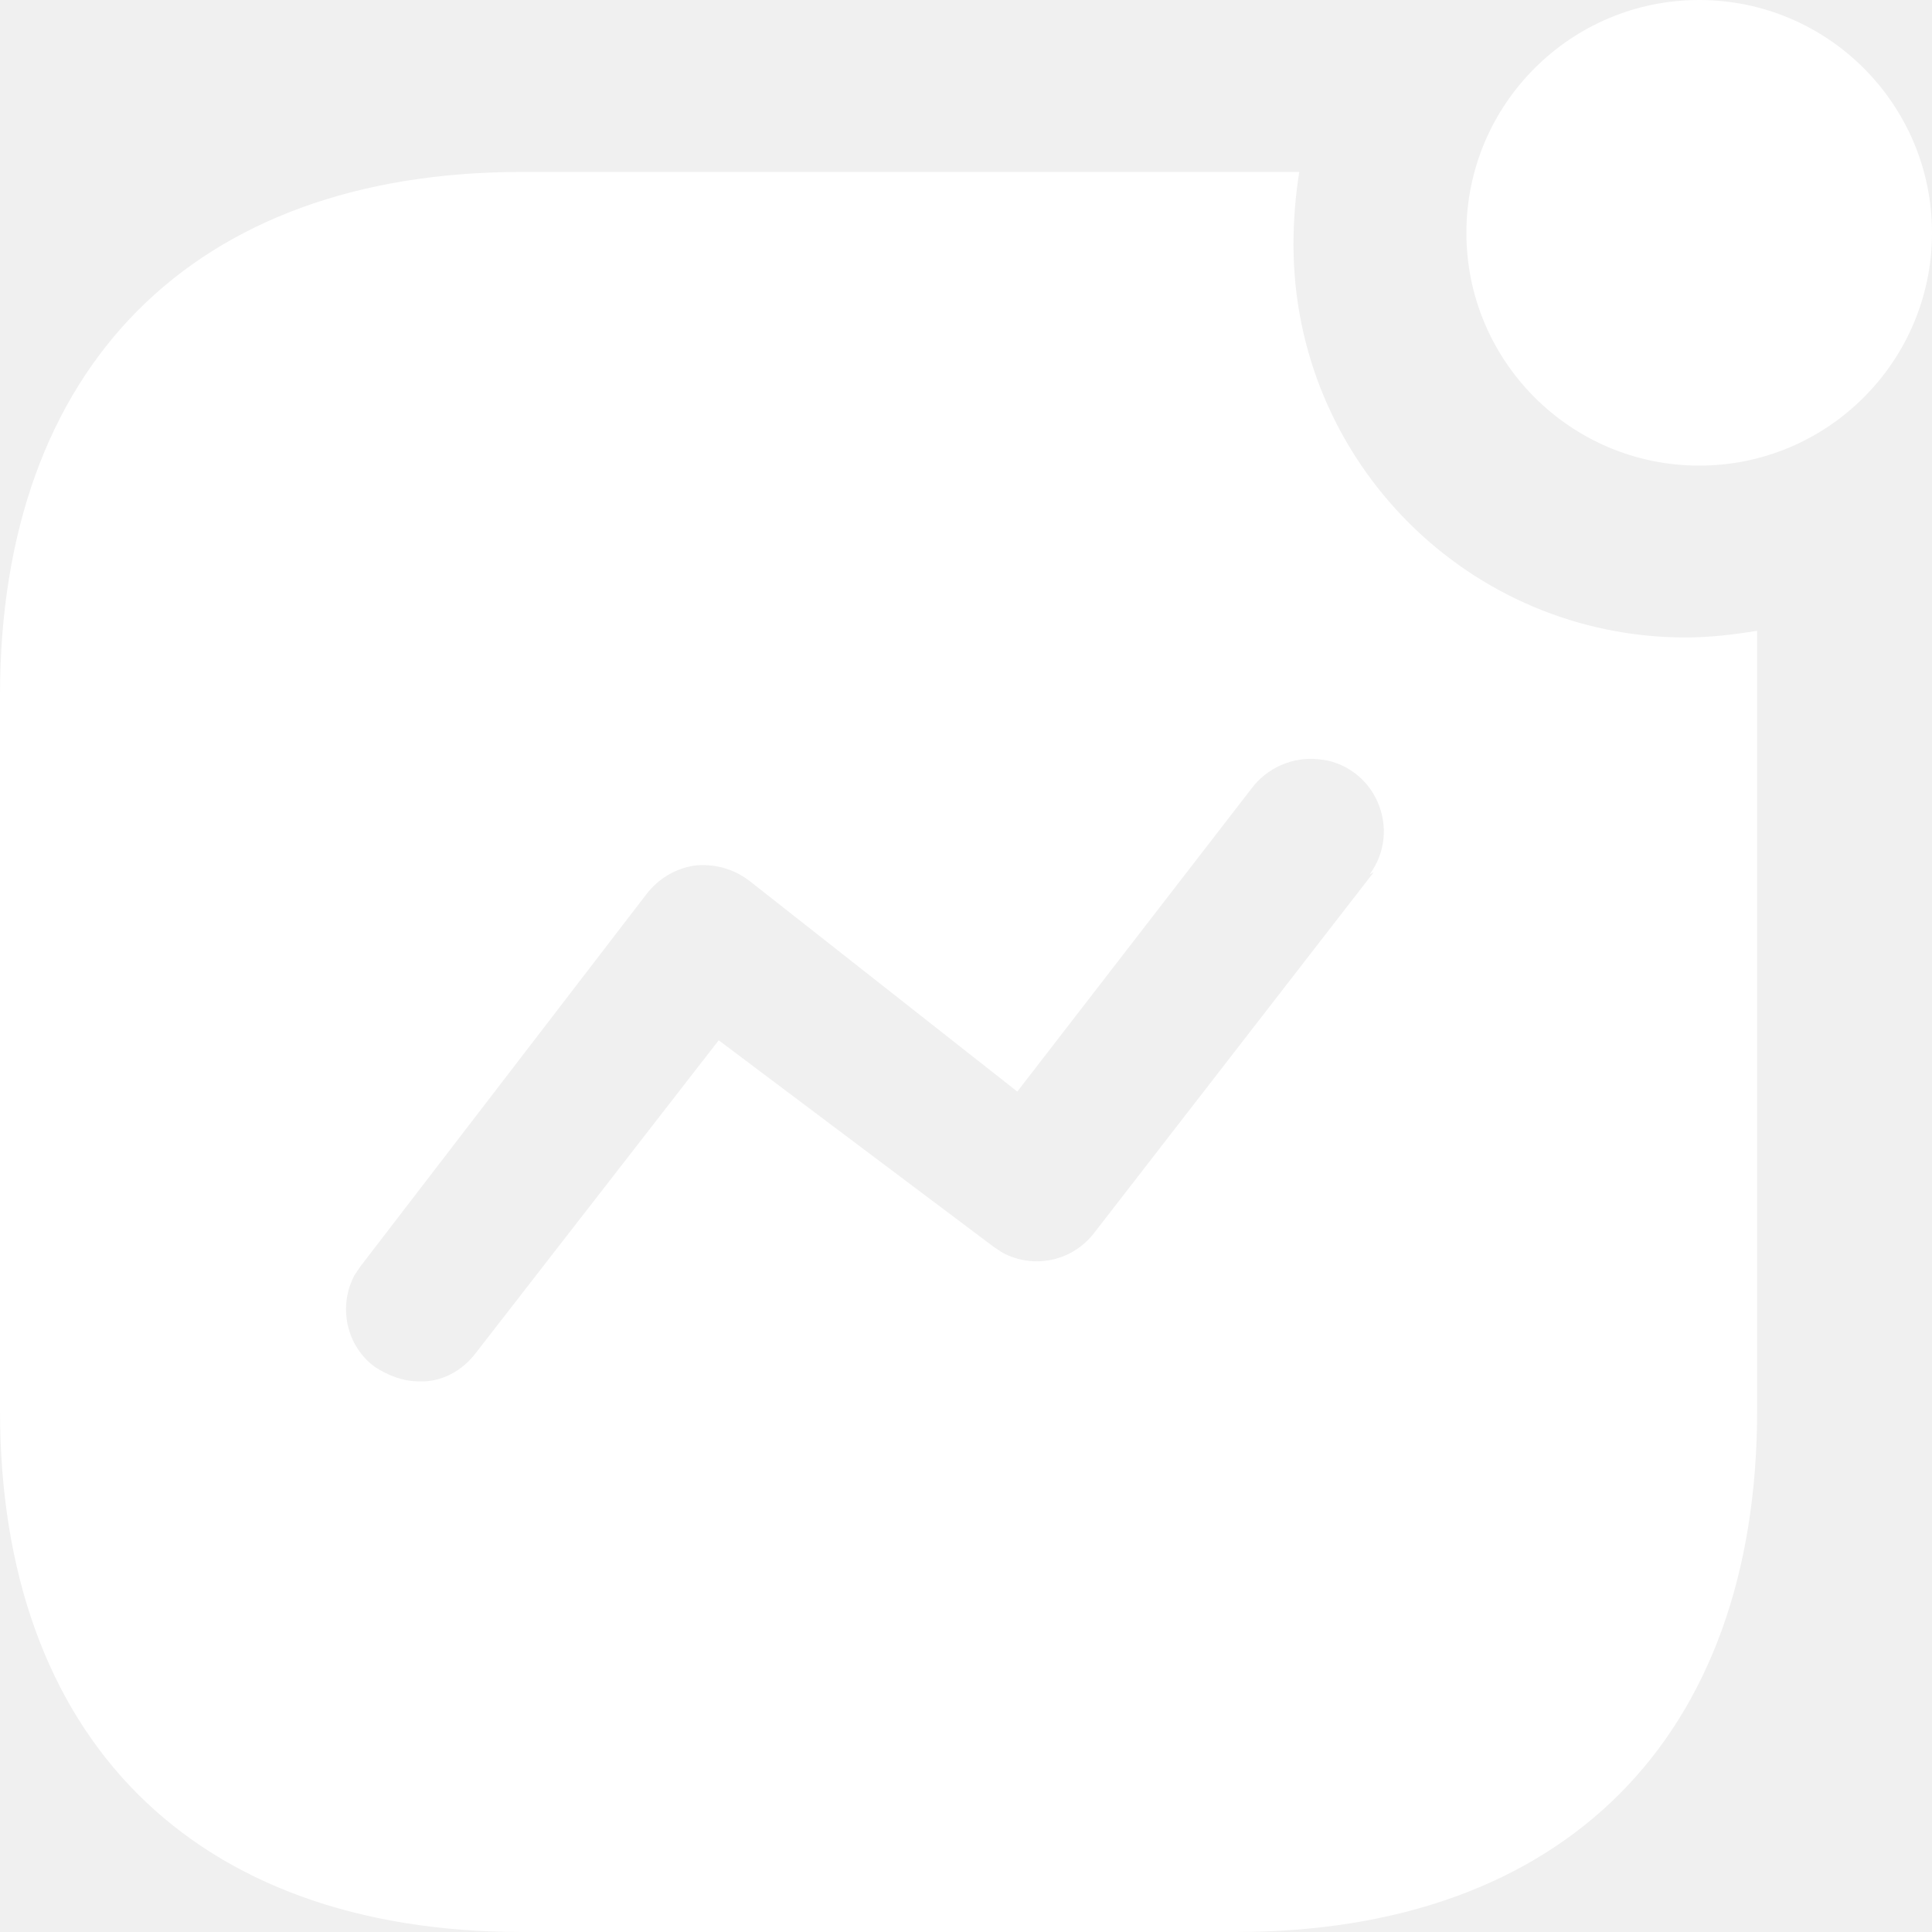
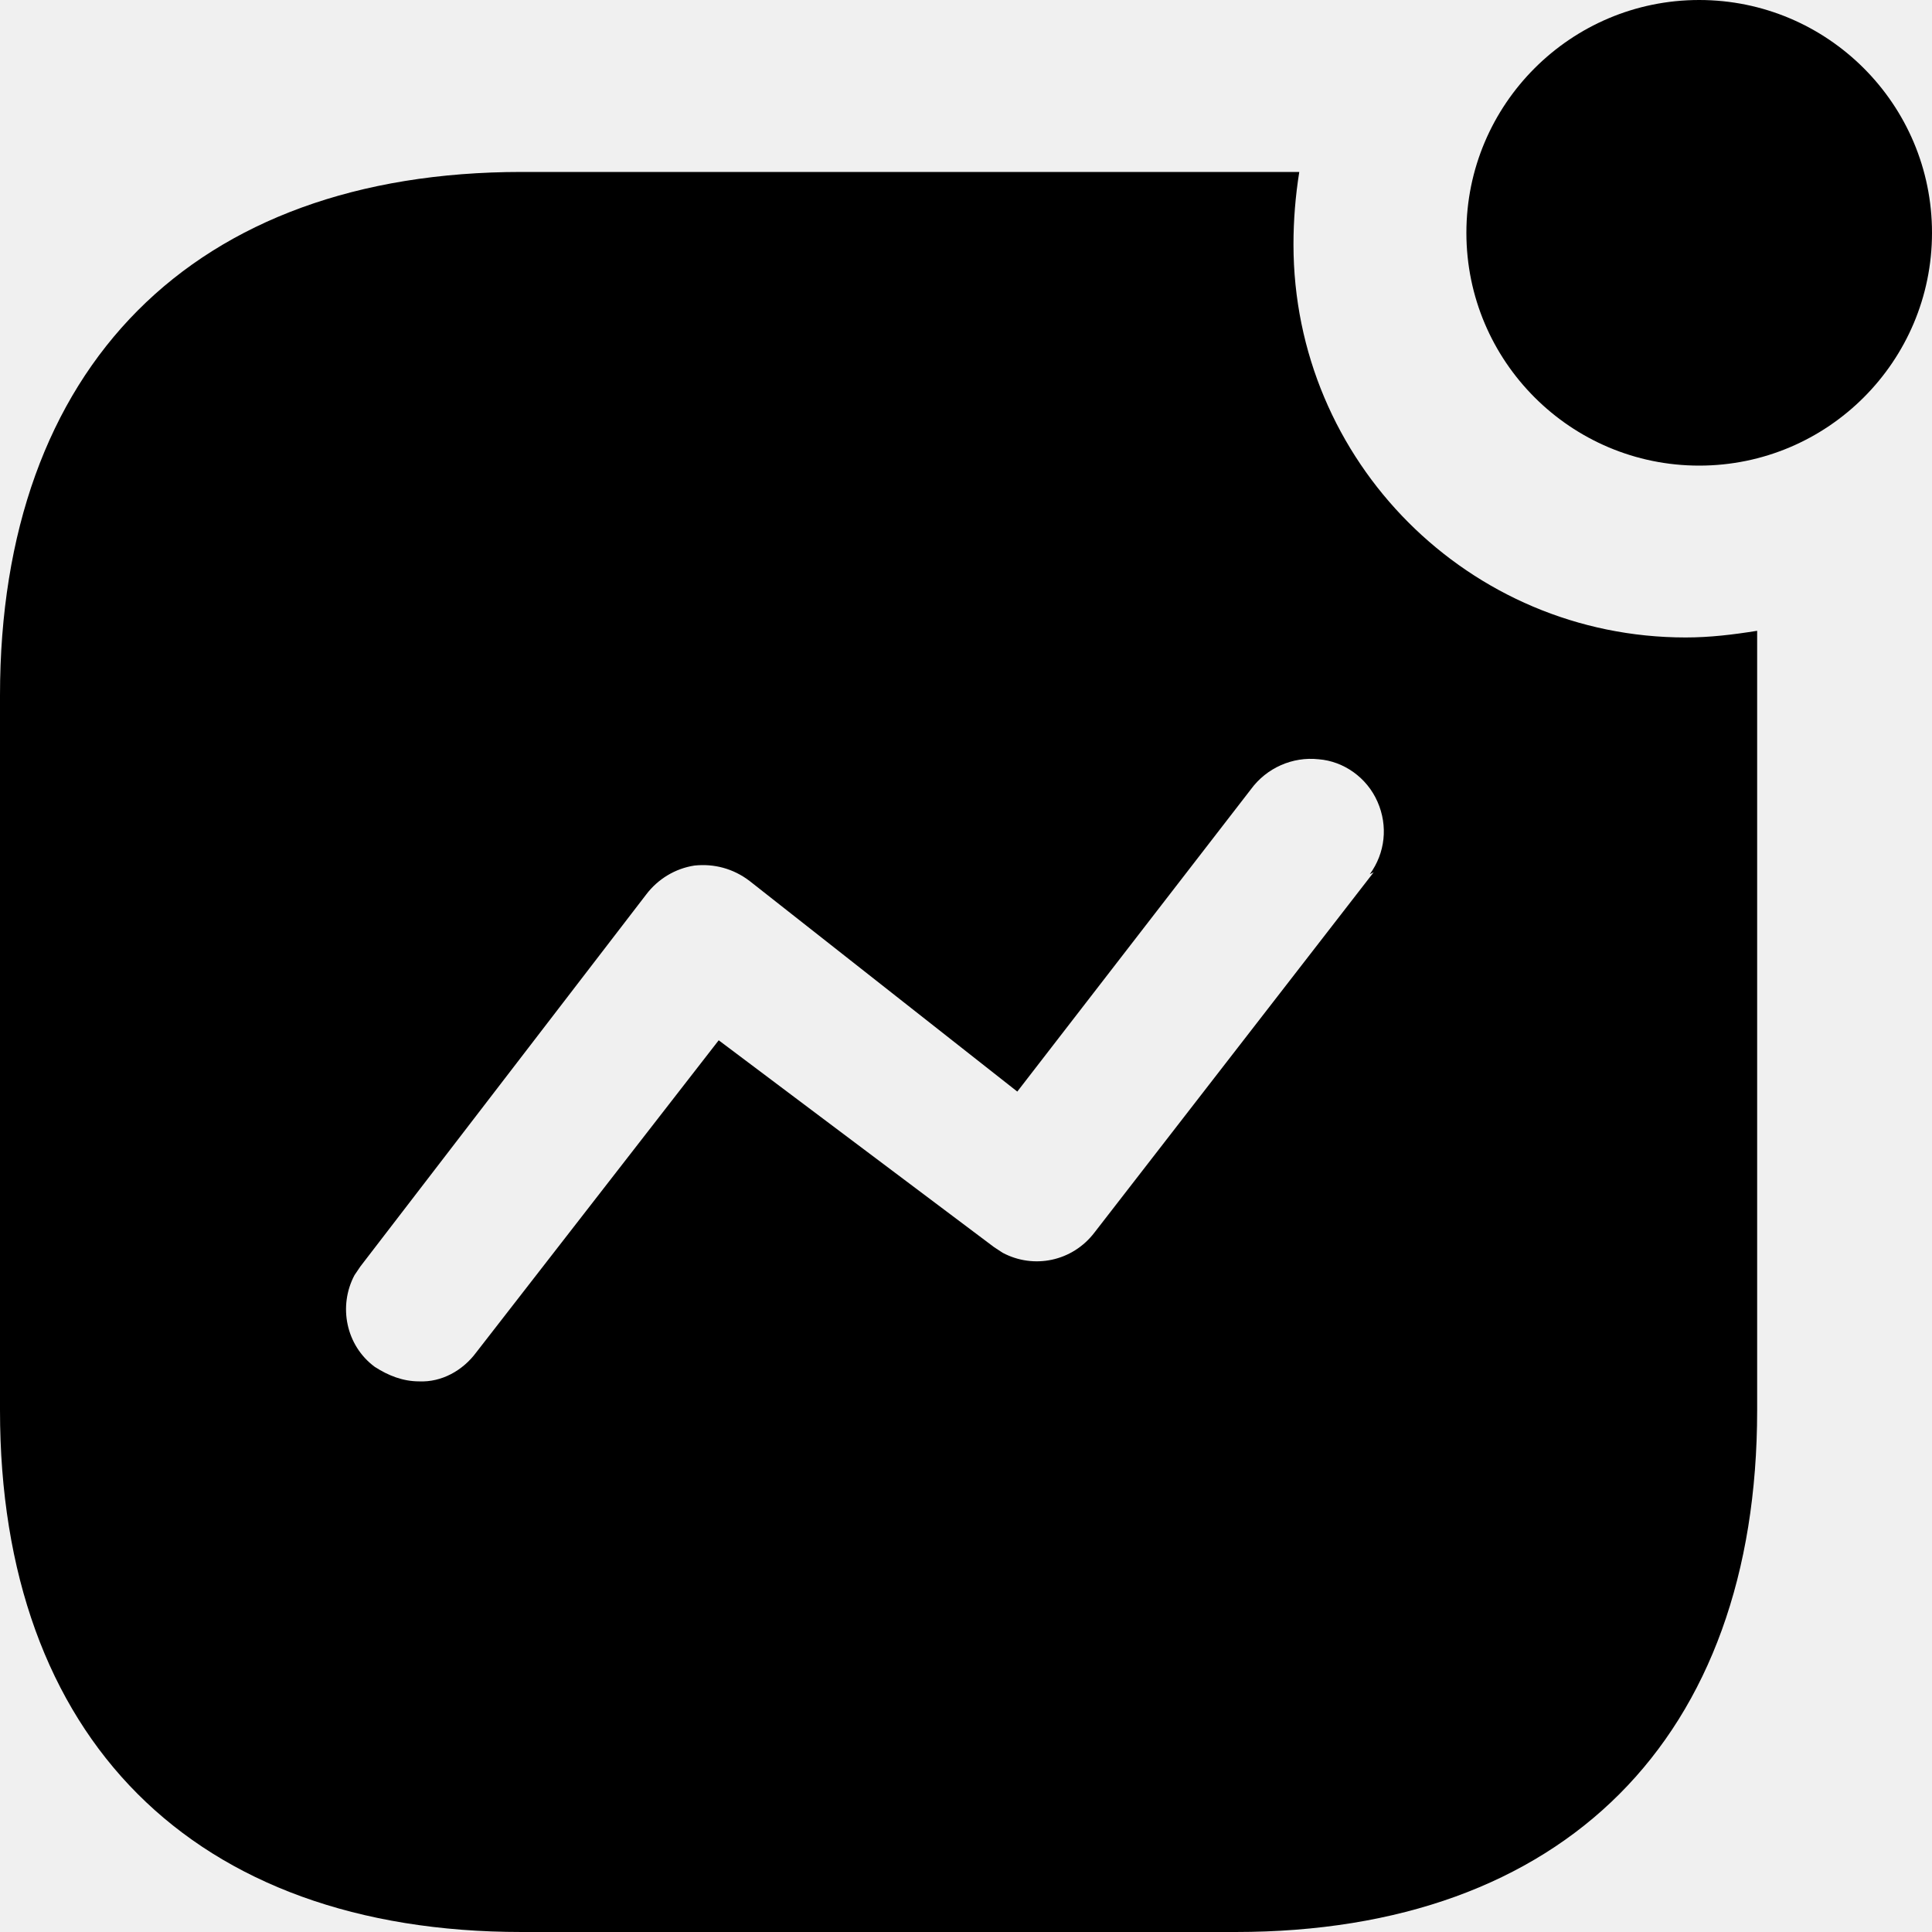
- <svg xmlns="http://www.w3.org/2000/svg" width="20" height="20" viewBox="0 0 20 20" fill="none">
-   <path fill-rule="evenodd" clip-rule="evenodd" d="M15.18 2.41C15.18 1.08 16.26 0 17.59 0C18.92 0 20 1.08 20 2.41C20 3.74 18.92 4.82 17.59 4.82C16.26 4.82 15.18 3.74 15.18 2.41ZM11.33 12.759L14.22 9.03L14.18 9.05C14.34 8.83 14.37 8.55 14.26 8.3C14.151 8.05 13.91 7.88 13.651 7.86C13.38 7.83 13.111 7.95 12.95 8.17L10.531 11.3L7.76 9.12C7.59 8.99 7.39 8.939 7.19 8.96C6.991 8.99 6.811 9.099 6.69 9.259L3.731 13.11L3.67 13.2C3.5 13.519 3.58 13.929 3.88 14.15C4.02 14.24 4.17 14.3 4.34 14.3C4.571 14.31 4.79 14.189 4.93 14L7.44 10.769L10.29 12.91L10.38 12.969C10.7 13.139 11.1 13.06 11.33 12.759ZM13.45 1.78C13.41 2.03 13.39 2.28 13.39 2.53C13.39 4.78 15.21 6.599 17.45 6.599C17.7 6.599 17.94 6.57 18.19 6.53V14.599C18.19 17.99 16.19 20 12.79 20H5.401C2 20 0 17.99 0 14.599V7.2C0 3.8 2 1.78 5.401 1.78H13.45Z" fill="white" />
+ <svg xmlns="http://www.w3.org/2000/svg" width="20" height="20" viewBox="0 0 20 20" fill="currentColor">
+   <path fill-rule="evenodd" clip-rule="evenodd" d="M15.18 2.41C15.18 1.08 16.26 0 17.59 0C18.92 0 20 1.08 20 2.41C20 3.74 18.92 4.82 17.59 4.82C16.26 4.82 15.18 3.74 15.18 2.41ZM11.33 12.759L14.22 9.03L14.18 9.05C14.34 8.83 14.37 8.55 14.26 8.3C14.151 8.05 13.91 7.88 13.651 7.86C13.38 7.83 13.111 7.95 12.95 8.17L10.531 11.3L7.76 9.12C7.59 8.99 7.39 8.939 7.19 8.96C6.991 8.99 6.811 9.099 6.69 9.259L3.731 13.11L3.67 13.2C3.5 13.519 3.58 13.929 3.88 14.15C4.02 14.24 4.17 14.3 4.34 14.3C4.571 14.31 4.79 14.189 4.93 14L7.44 10.769L10.29 12.91L10.38 12.969C10.7 13.139 11.1 13.06 11.33 12.759ZM13.45 1.78C13.41 2.03 13.39 2.28 13.39 2.53C13.39 4.78 15.21 6.599 17.45 6.599C17.7 6.599 17.94 6.57 18.19 6.53V14.599C18.19 17.99 16.19 20 12.79 20H5.401C2 20 0 17.99 0 14.599V7.2C0 3.8 2 1.78 5.401 1.78H13.45Z" fill="currentColor" />
</svg>
